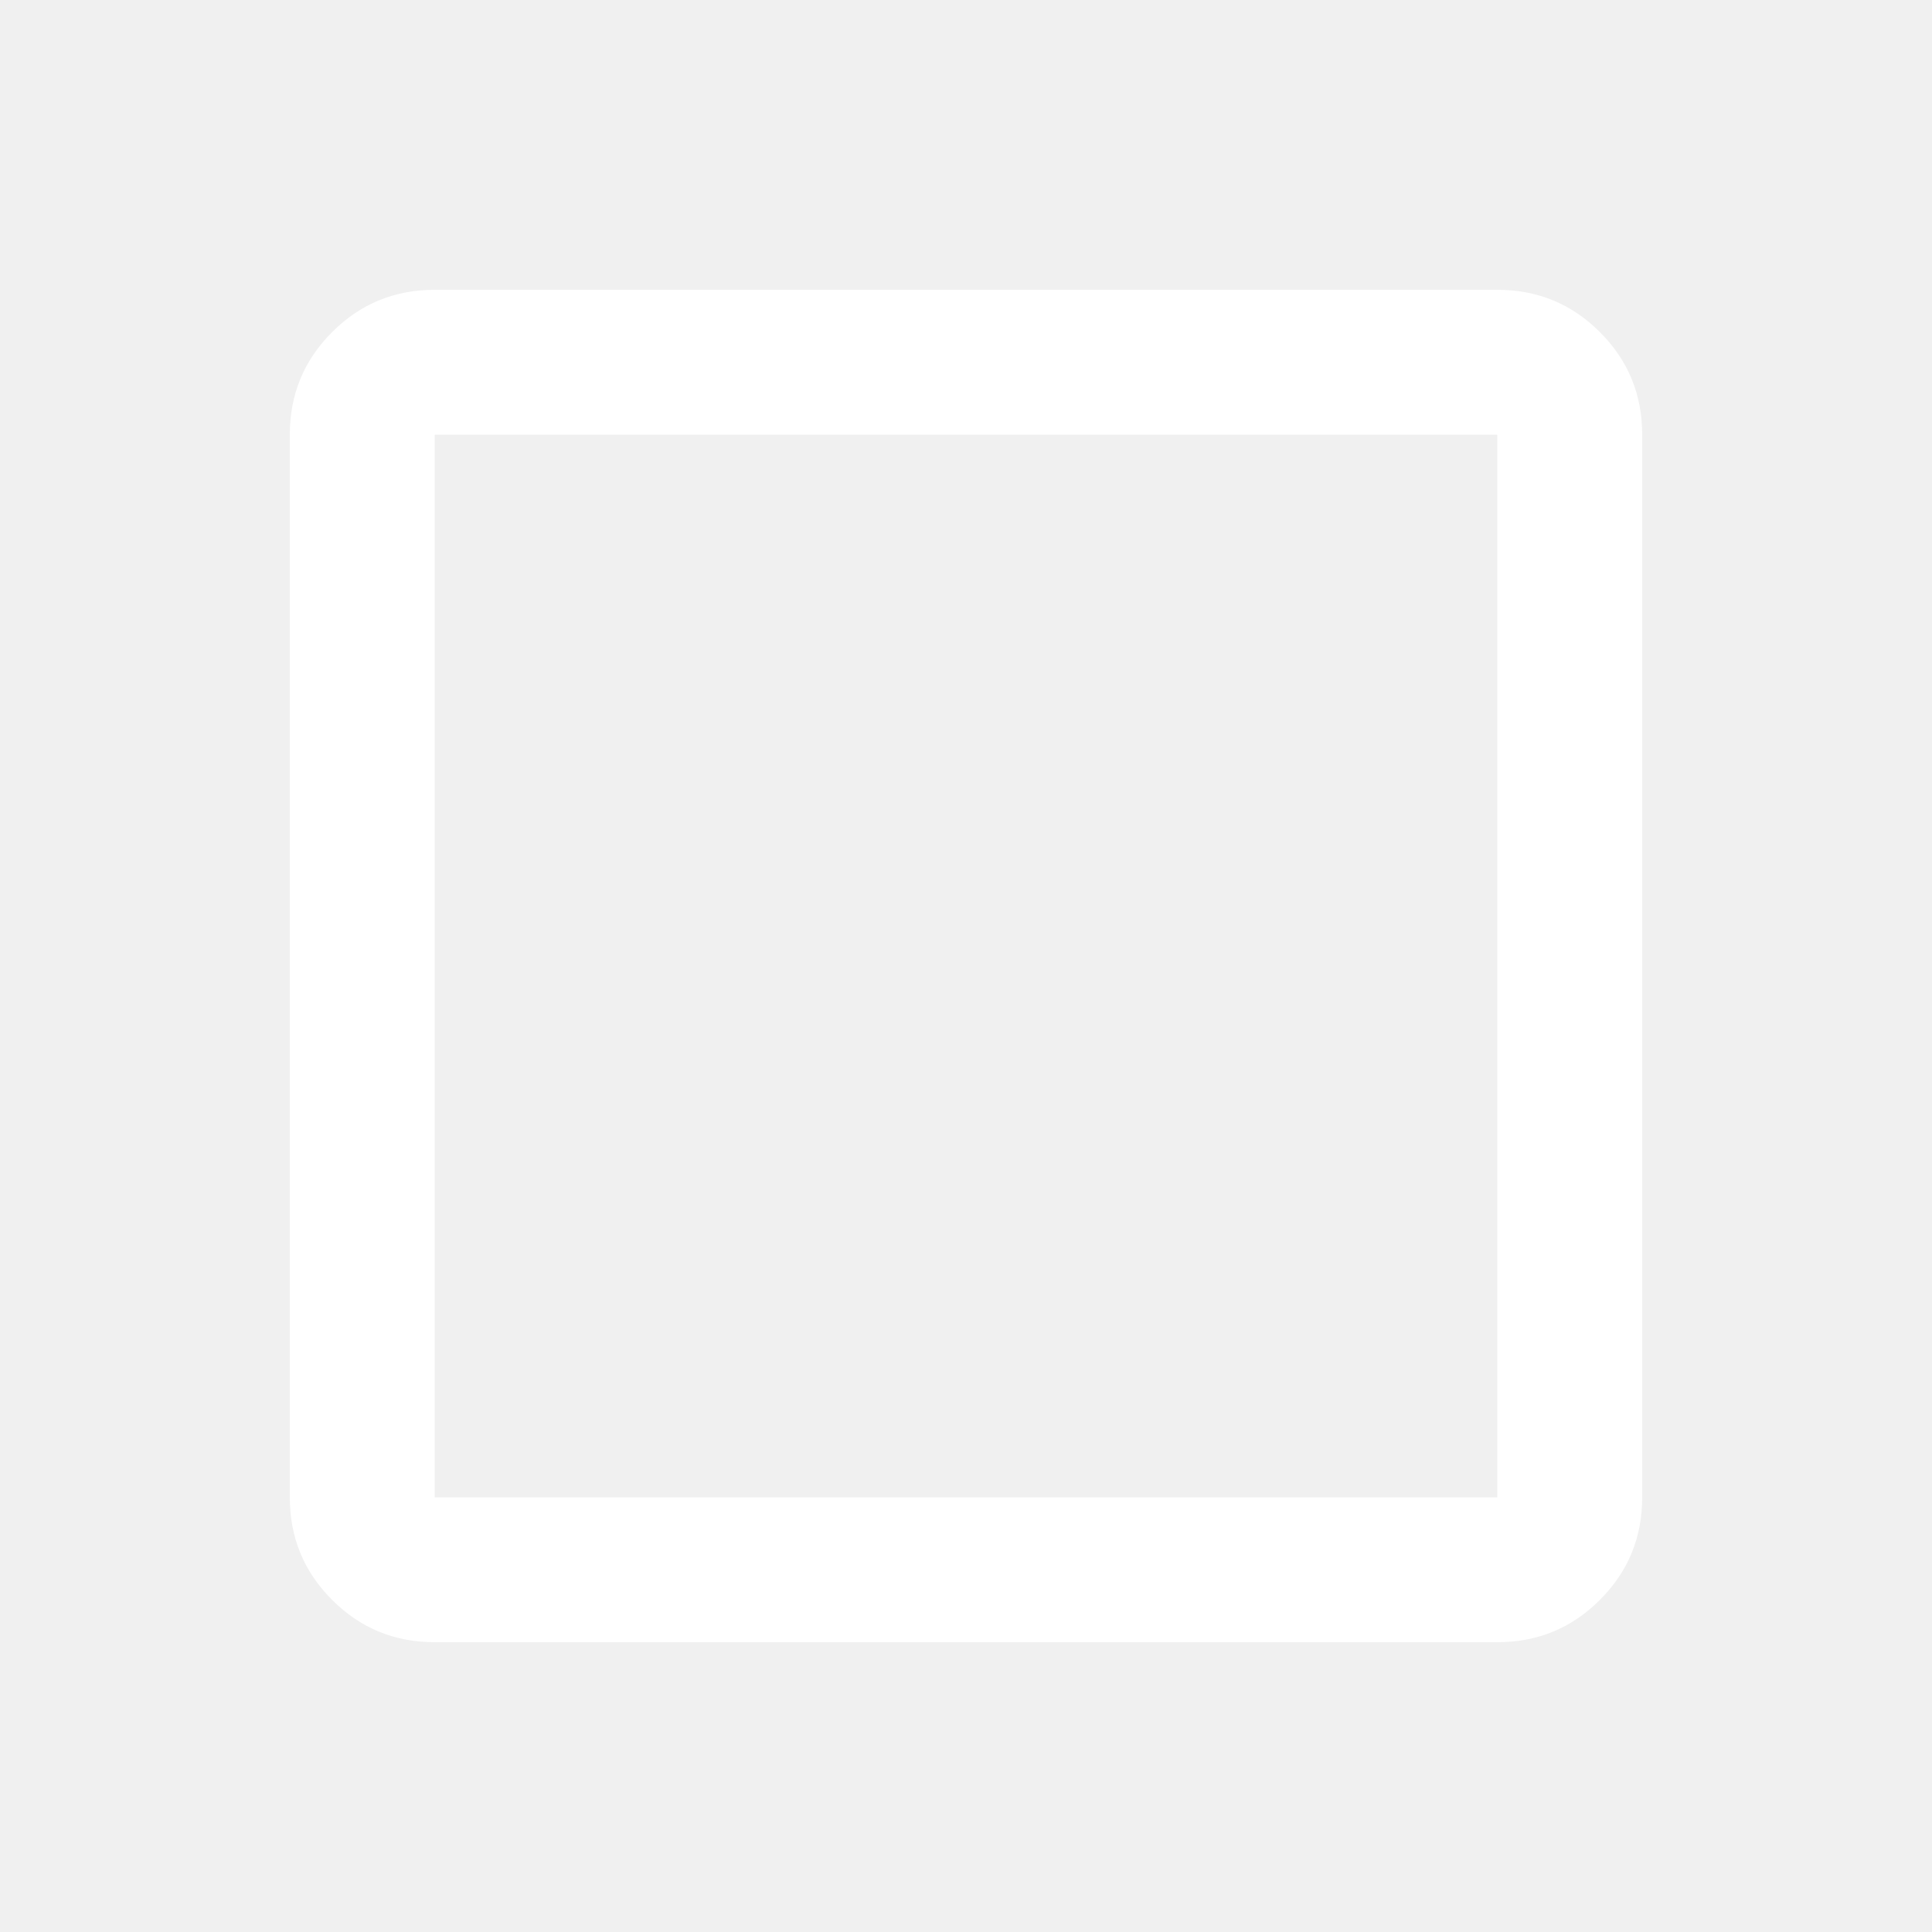
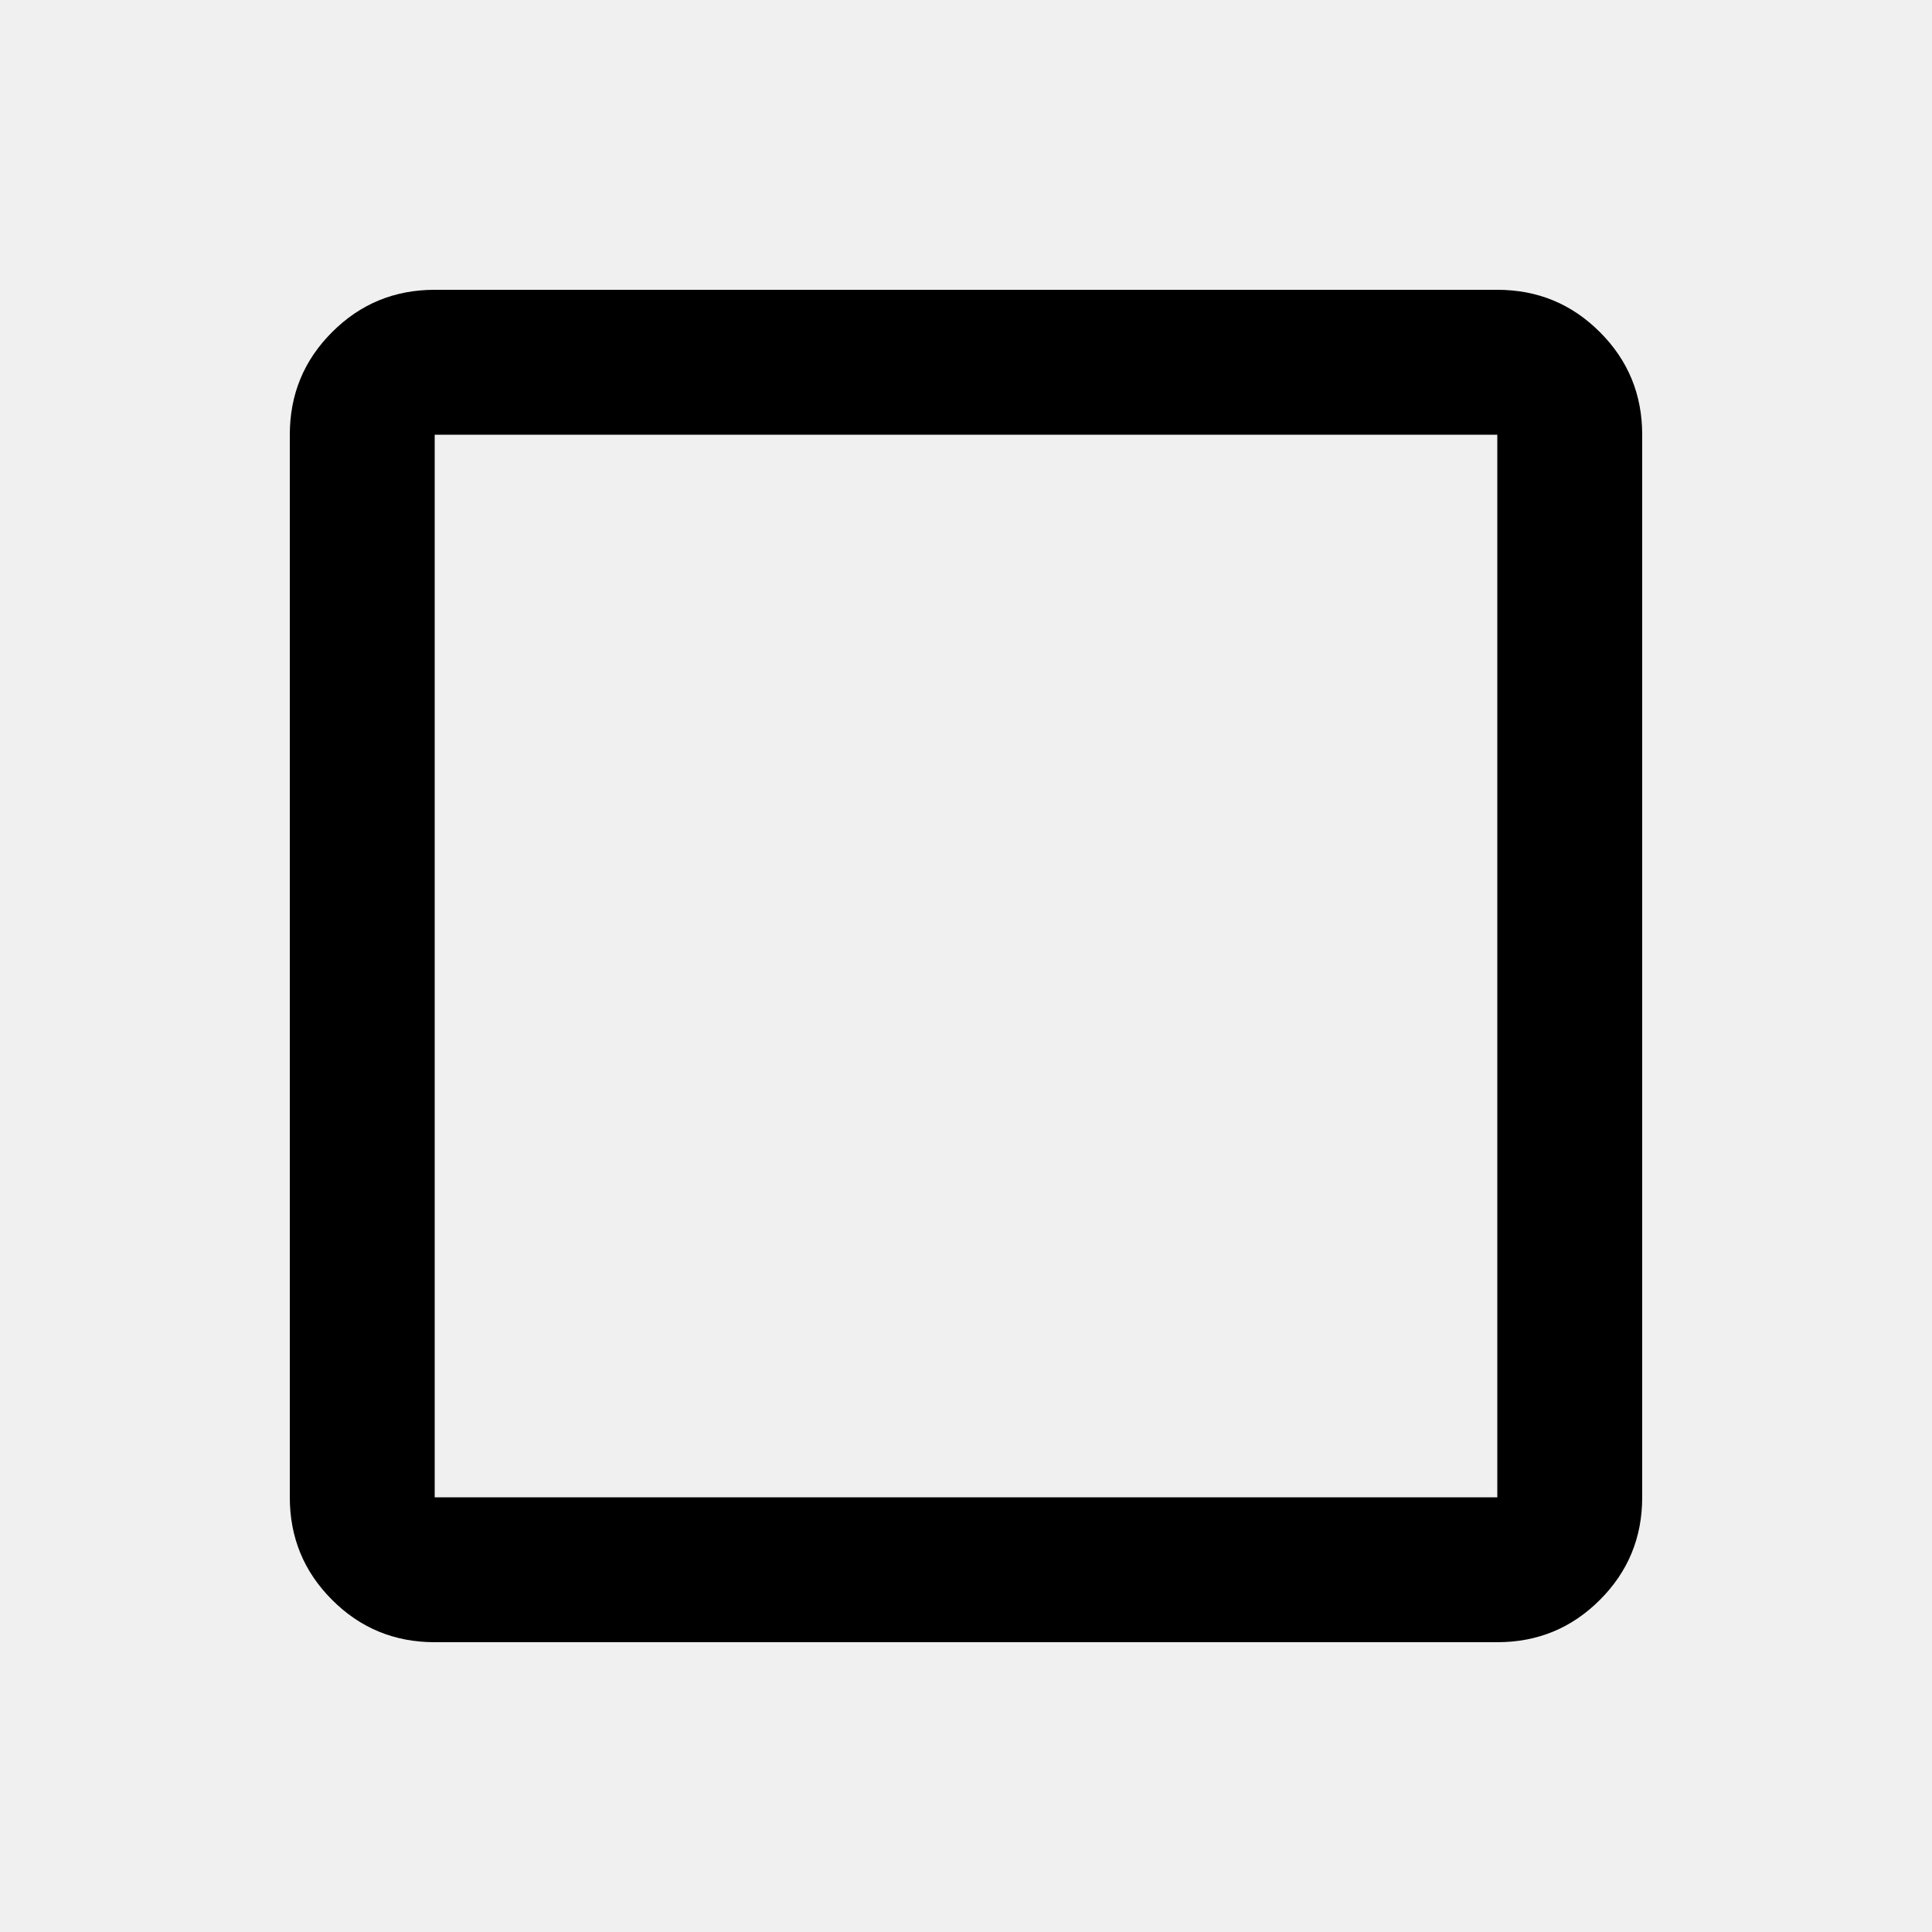
<svg xmlns="http://www.w3.org/2000/svg" height="20" width="20" version="1.1" id="svg4">
  <defs id="defs8" />
-   <path d="M4.5 17q-.625 0-1.062-.438Q3 16.125 3 15.5v-11q0-.625.438-1.062Q3.875 3 4.5 3h11q.625 0 1.062.438Q17 3.875 17 4.5v11q0 .625-.438 1.062Q16.125 17 15.5 17Zm0-1.5h11v-11h-11v11Z" id="path2" style="fill:#ffffff" />
+   <path d="M4.5 17q-.625 0-1.062-.438Q3 16.125 3 15.5v-11q0-.625.438-1.062Q3.875 3 4.5 3h11q.625 0 1.062.438Q17 3.875 17 4.5v11q0 .625-.438 1.062Q16.125 17 15.5 17Zm0-1.5h11v-11h-11v11Z" id="path2" style="fill:%s" />
</svg>
